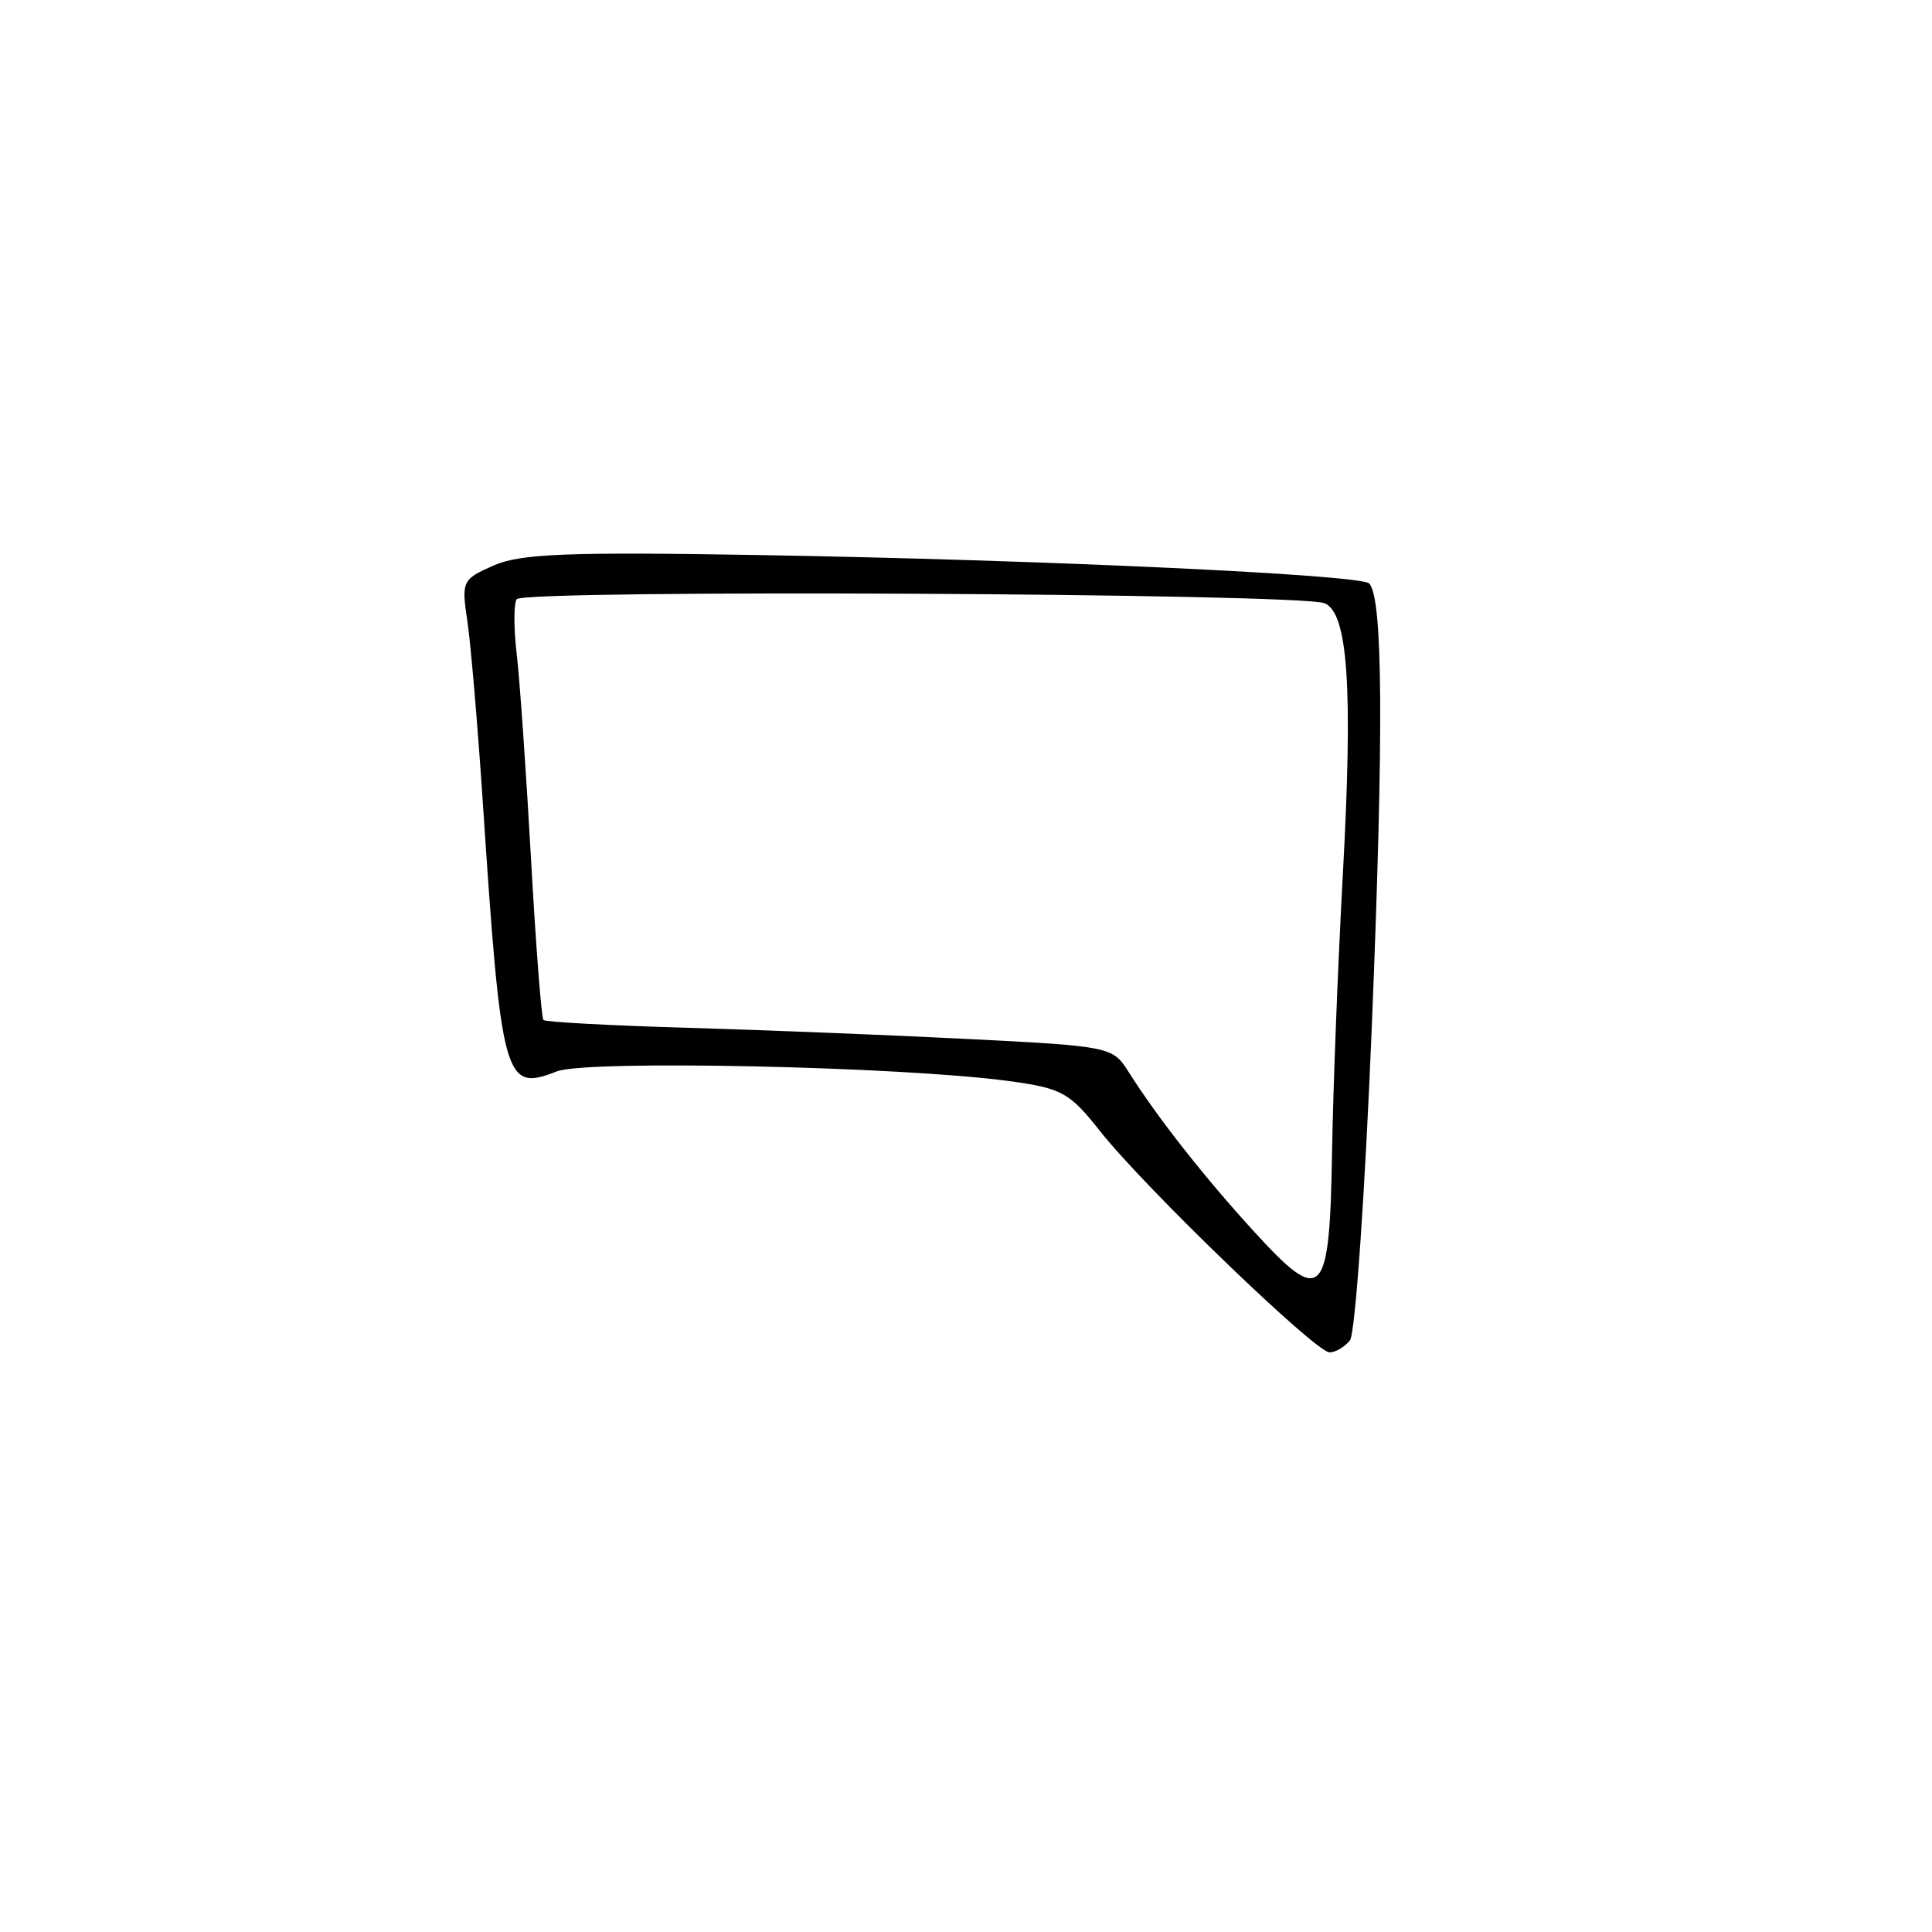
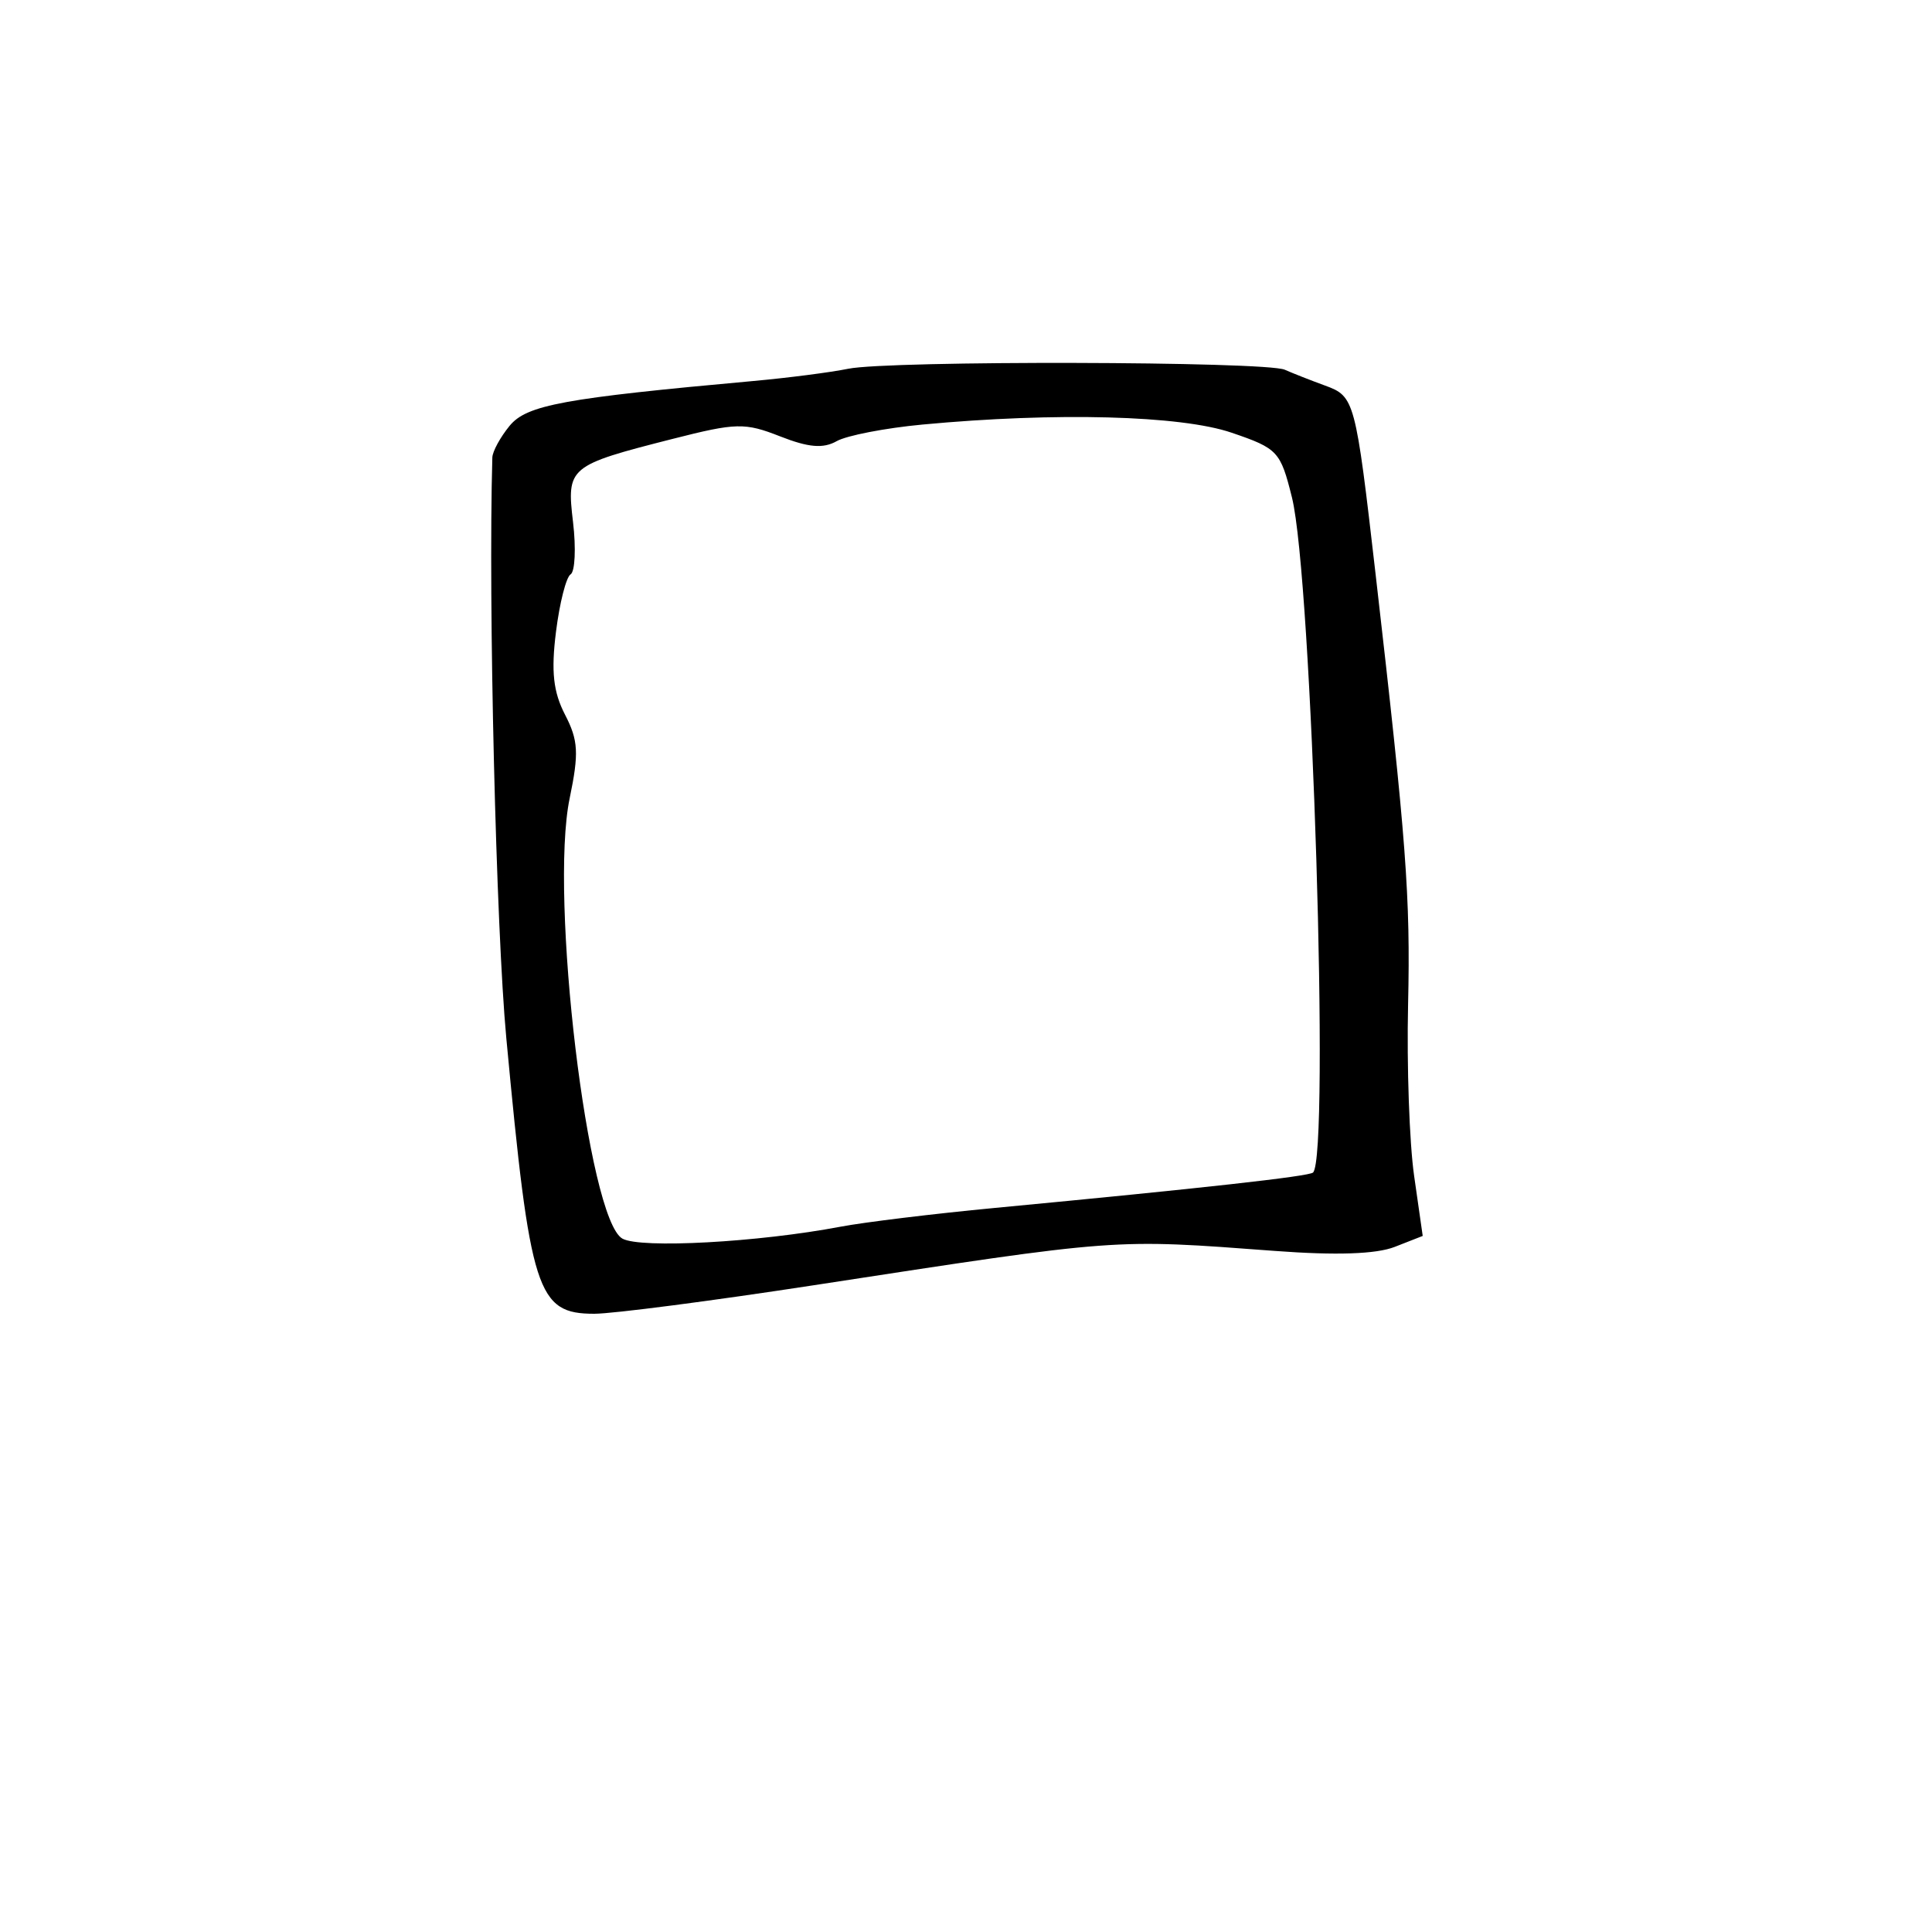
<svg xmlns="http://www.w3.org/2000/svg" width="200" height="200" viewBox="0 0 200 200" version="1.1">
-   <path d="M 51.119 58.532 C 47.860 59.960, 47.761 60.166, 48.375 64.257 C 48.726 66.591, 49.446 75.025, 49.976 83 C 51.899 111.943, 52.202 113.047, 57.628 110.914 C 60.717 109.700, 93.282 110.395, 104.463 111.913 C 109.924 112.655, 110.717 113.092, 113.891 117.111 C 118.471 122.910, 136.191 139.995, 137.628 139.998 C 138.248 139.999, 139.203 139.438, 139.749 138.750 C 140.296 138.063, 141.318 123.325, 142.020 106 C 143.250 75.655, 143.163 61.830, 141.733 60.400 C 140.820 59.486, 107.921 57.955, 78.500 57.457 C 58.827 57.123, 53.890 57.317, 51.119 58.532 M 53.481 62.031 C 53.174 62.528, 53.178 65.087, 53.490 67.717 C 53.802 70.348, 54.466 79.860, 54.967 88.855 C 55.467 97.850, 56.048 105.381, 56.258 105.591 C 56.468 105.801, 63.133 106.162, 71.070 106.393 C 79.006 106.623, 92.173 107.150, 100.329 107.562 C 114.843 108.296, 115.193 108.367, 116.795 110.906 C 119.789 115.653, 124.627 121.812, 129.864 127.541 C 136.891 135.230, 137.648 134.449, 137.894 119.251 C 137.998 112.788, 138.501 99.850, 139.012 90.500 C 140.068 71.172, 139.547 63.446, 137.119 62.448 C 134.581 61.405, 54.115 61.004, 53.481 62.031" stroke="none" fill="black" fill-rule="evenodd" />
+   <path d="M 87.803 38.175 C 85.986 38.547, 81.575 39.116, 78 39.440 C 58.329 41.222, 54.522 41.922, 52.750 44.085 C 51.788 45.260, 50.985 46.734, 50.967 47.361 C 50.536 62.380, 51.349 96.115, 52.416 107.500 C 54.882 133.806, 55.583 136, 61.524 136 C 63.437 136, 73.664 134.671, 84.251 133.046 C 116.114 128.156, 115.067 128.234, 132 129.497 C 138.326 129.970, 142.465 129.828, 144.389 129.075 L 147.279 127.943 146.389 121.722 C 145.900 118.300, 145.619 110.325, 145.764 104 C 146.019 92.863, 145.583 87.081, 142.408 59.500 C 140.317 41.338, 140.235 41.033, 137.157 39.910 C 135.696 39.377, 133.825 38.641, 133 38.275 C 131.017 37.394, 92.042 37.309, 87.803 38.175 M 95.500 43.949 C 91.650 44.310, 87.651 45.083, 86.614 45.668 C 85.214 46.458, 83.704 46.330, 80.756 45.172 C 77.101 43.736, 76.217 43.757, 69.643 45.431 C 58.837 48.182, 58.644 48.344, 59.323 54.075 C 59.640 56.753, 59.524 59.176, 59.066 59.459 C 58.608 59.742, 57.928 62.422, 57.554 65.415 C 57.041 69.517, 57.273 71.627, 58.495 73.990 C 59.869 76.648, 59.942 77.964, 58.971 82.642 C 56.858 92.816, 60.862 126.224, 64.432 128.222 C 66.303 129.269, 78.512 128.602, 87 126.990 C 89.475 126.520, 96.675 125.644, 103 125.043 C 124.486 123.003, 135.499 121.778, 135.924 121.381 C 137.679 119.742, 135.809 59.805, 133.743 51.500 C 132.555 46.720, 132.280 46.425, 127.500 44.794 C 122.233 42.996, 109.311 42.655, 95.500 43.949" stroke="none" fill="black" fill-rule="evenodd" />
</svg>
